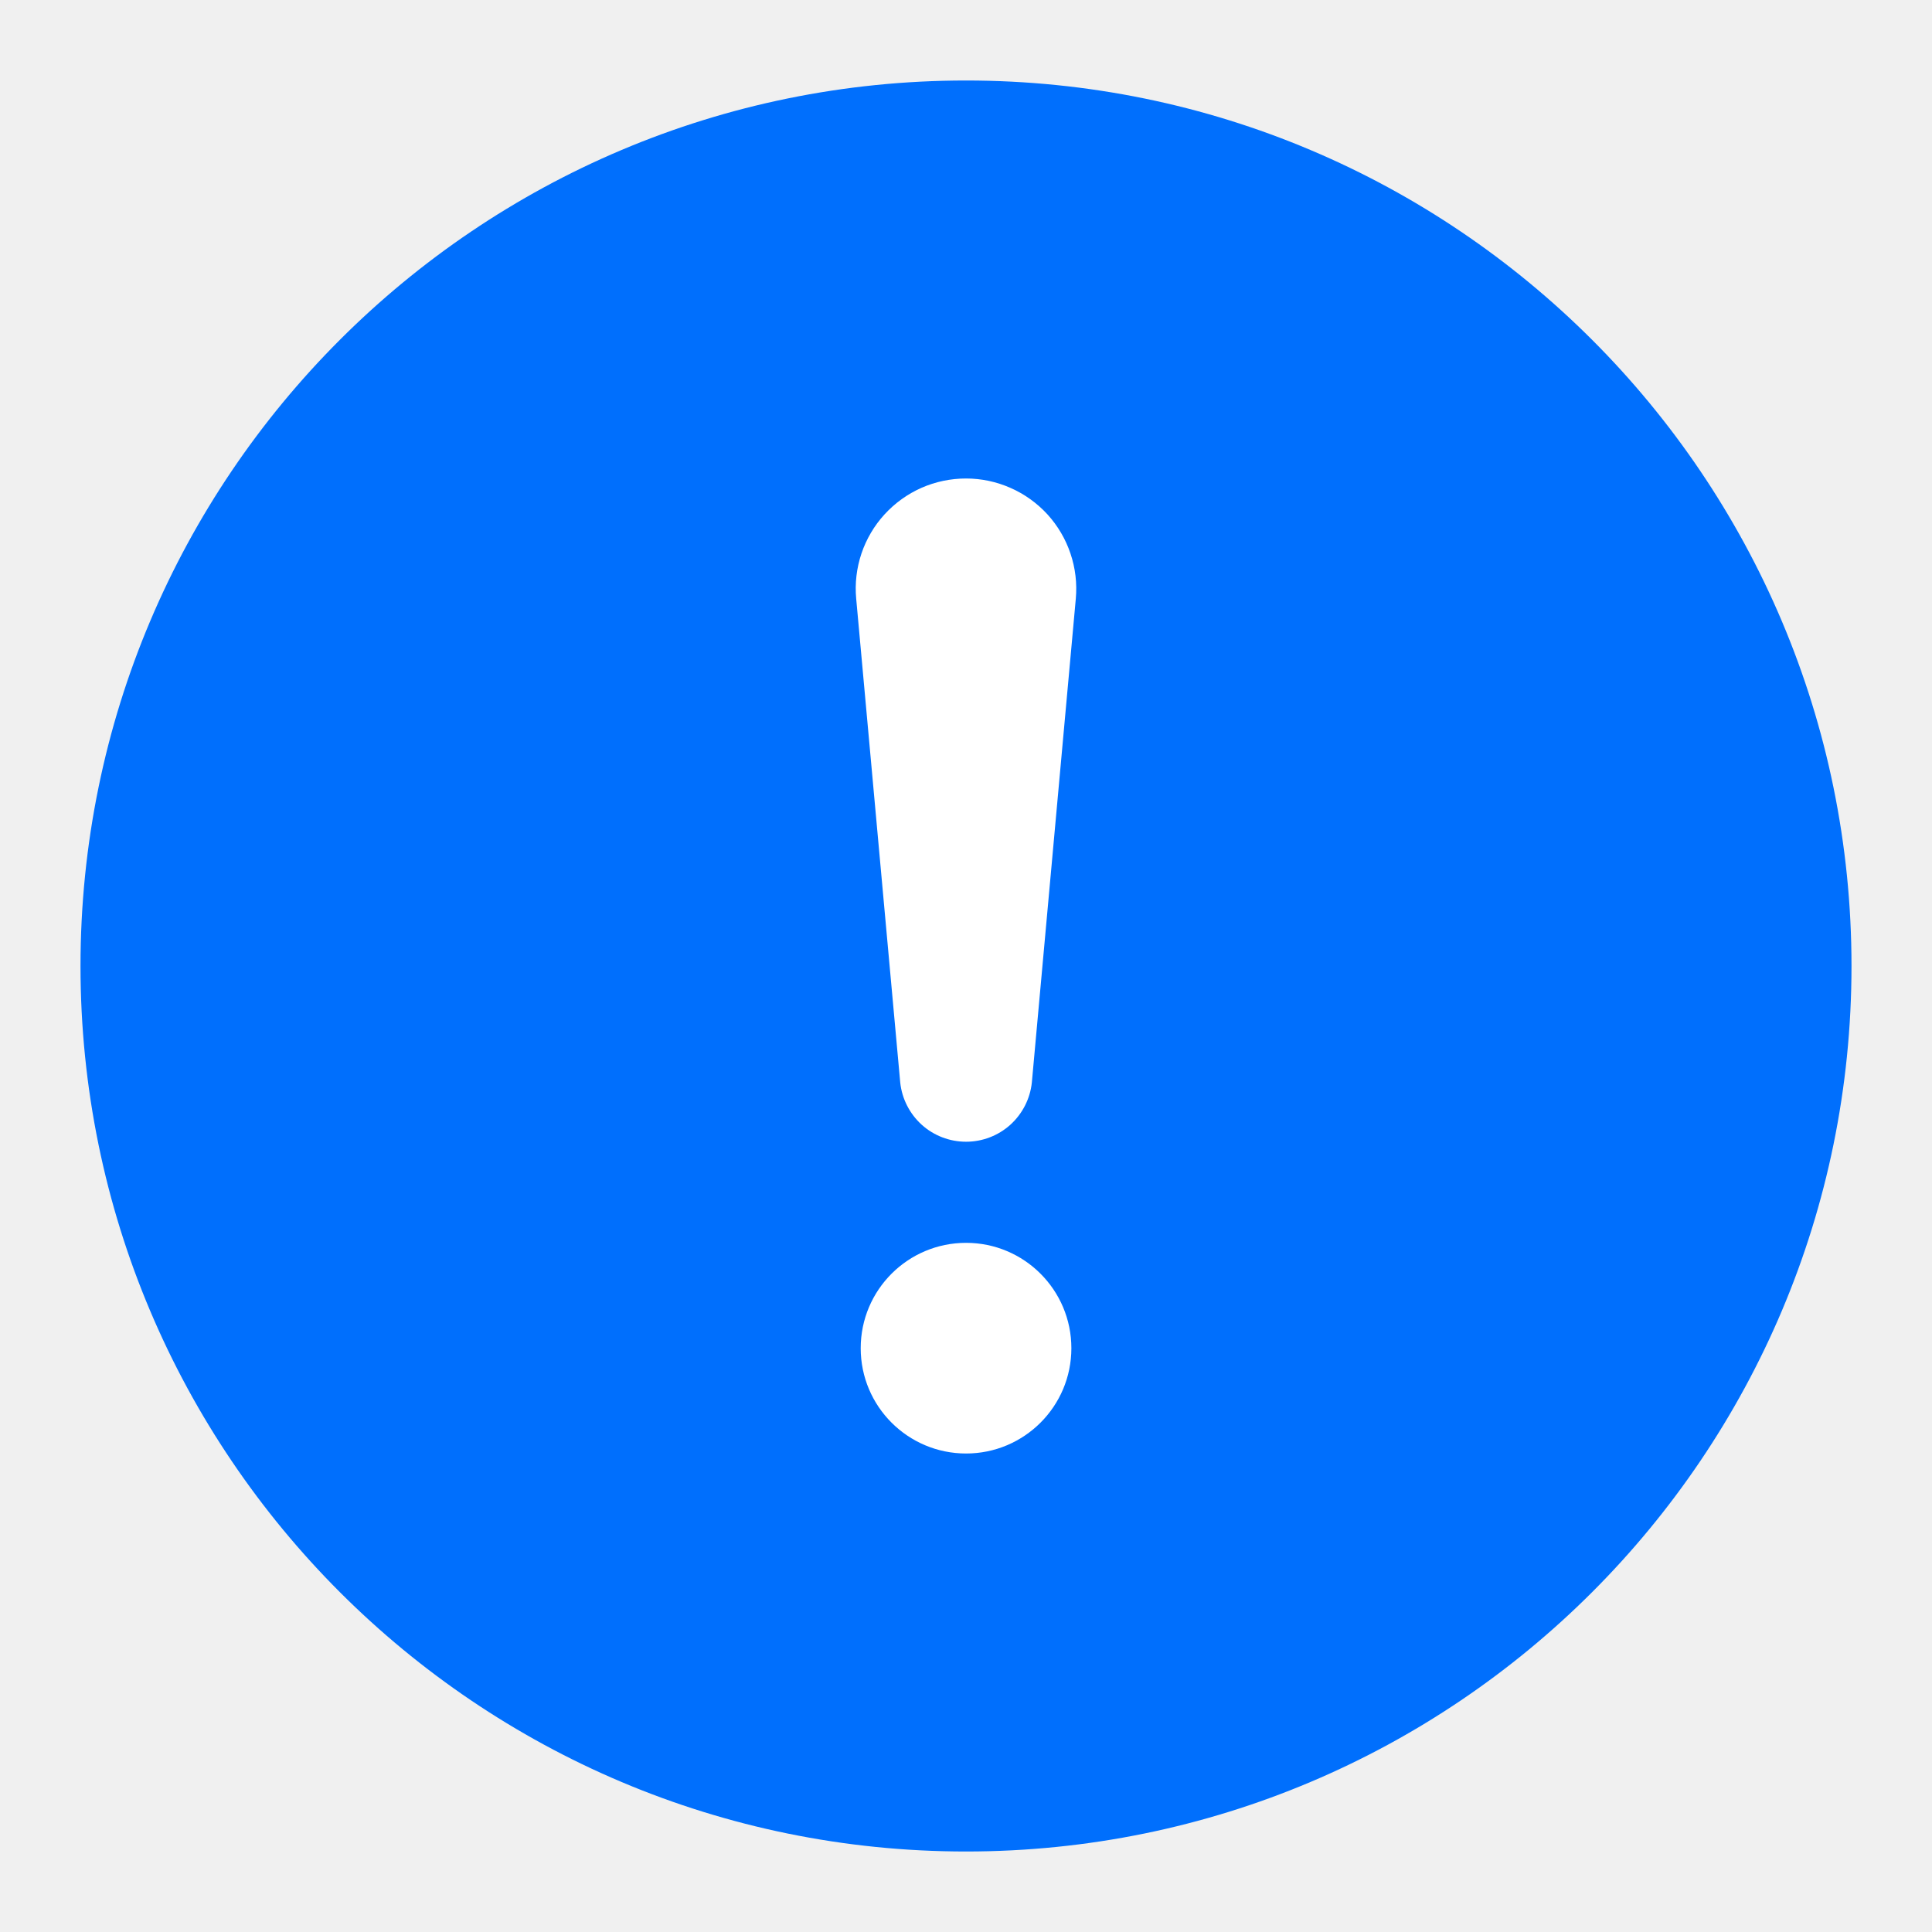
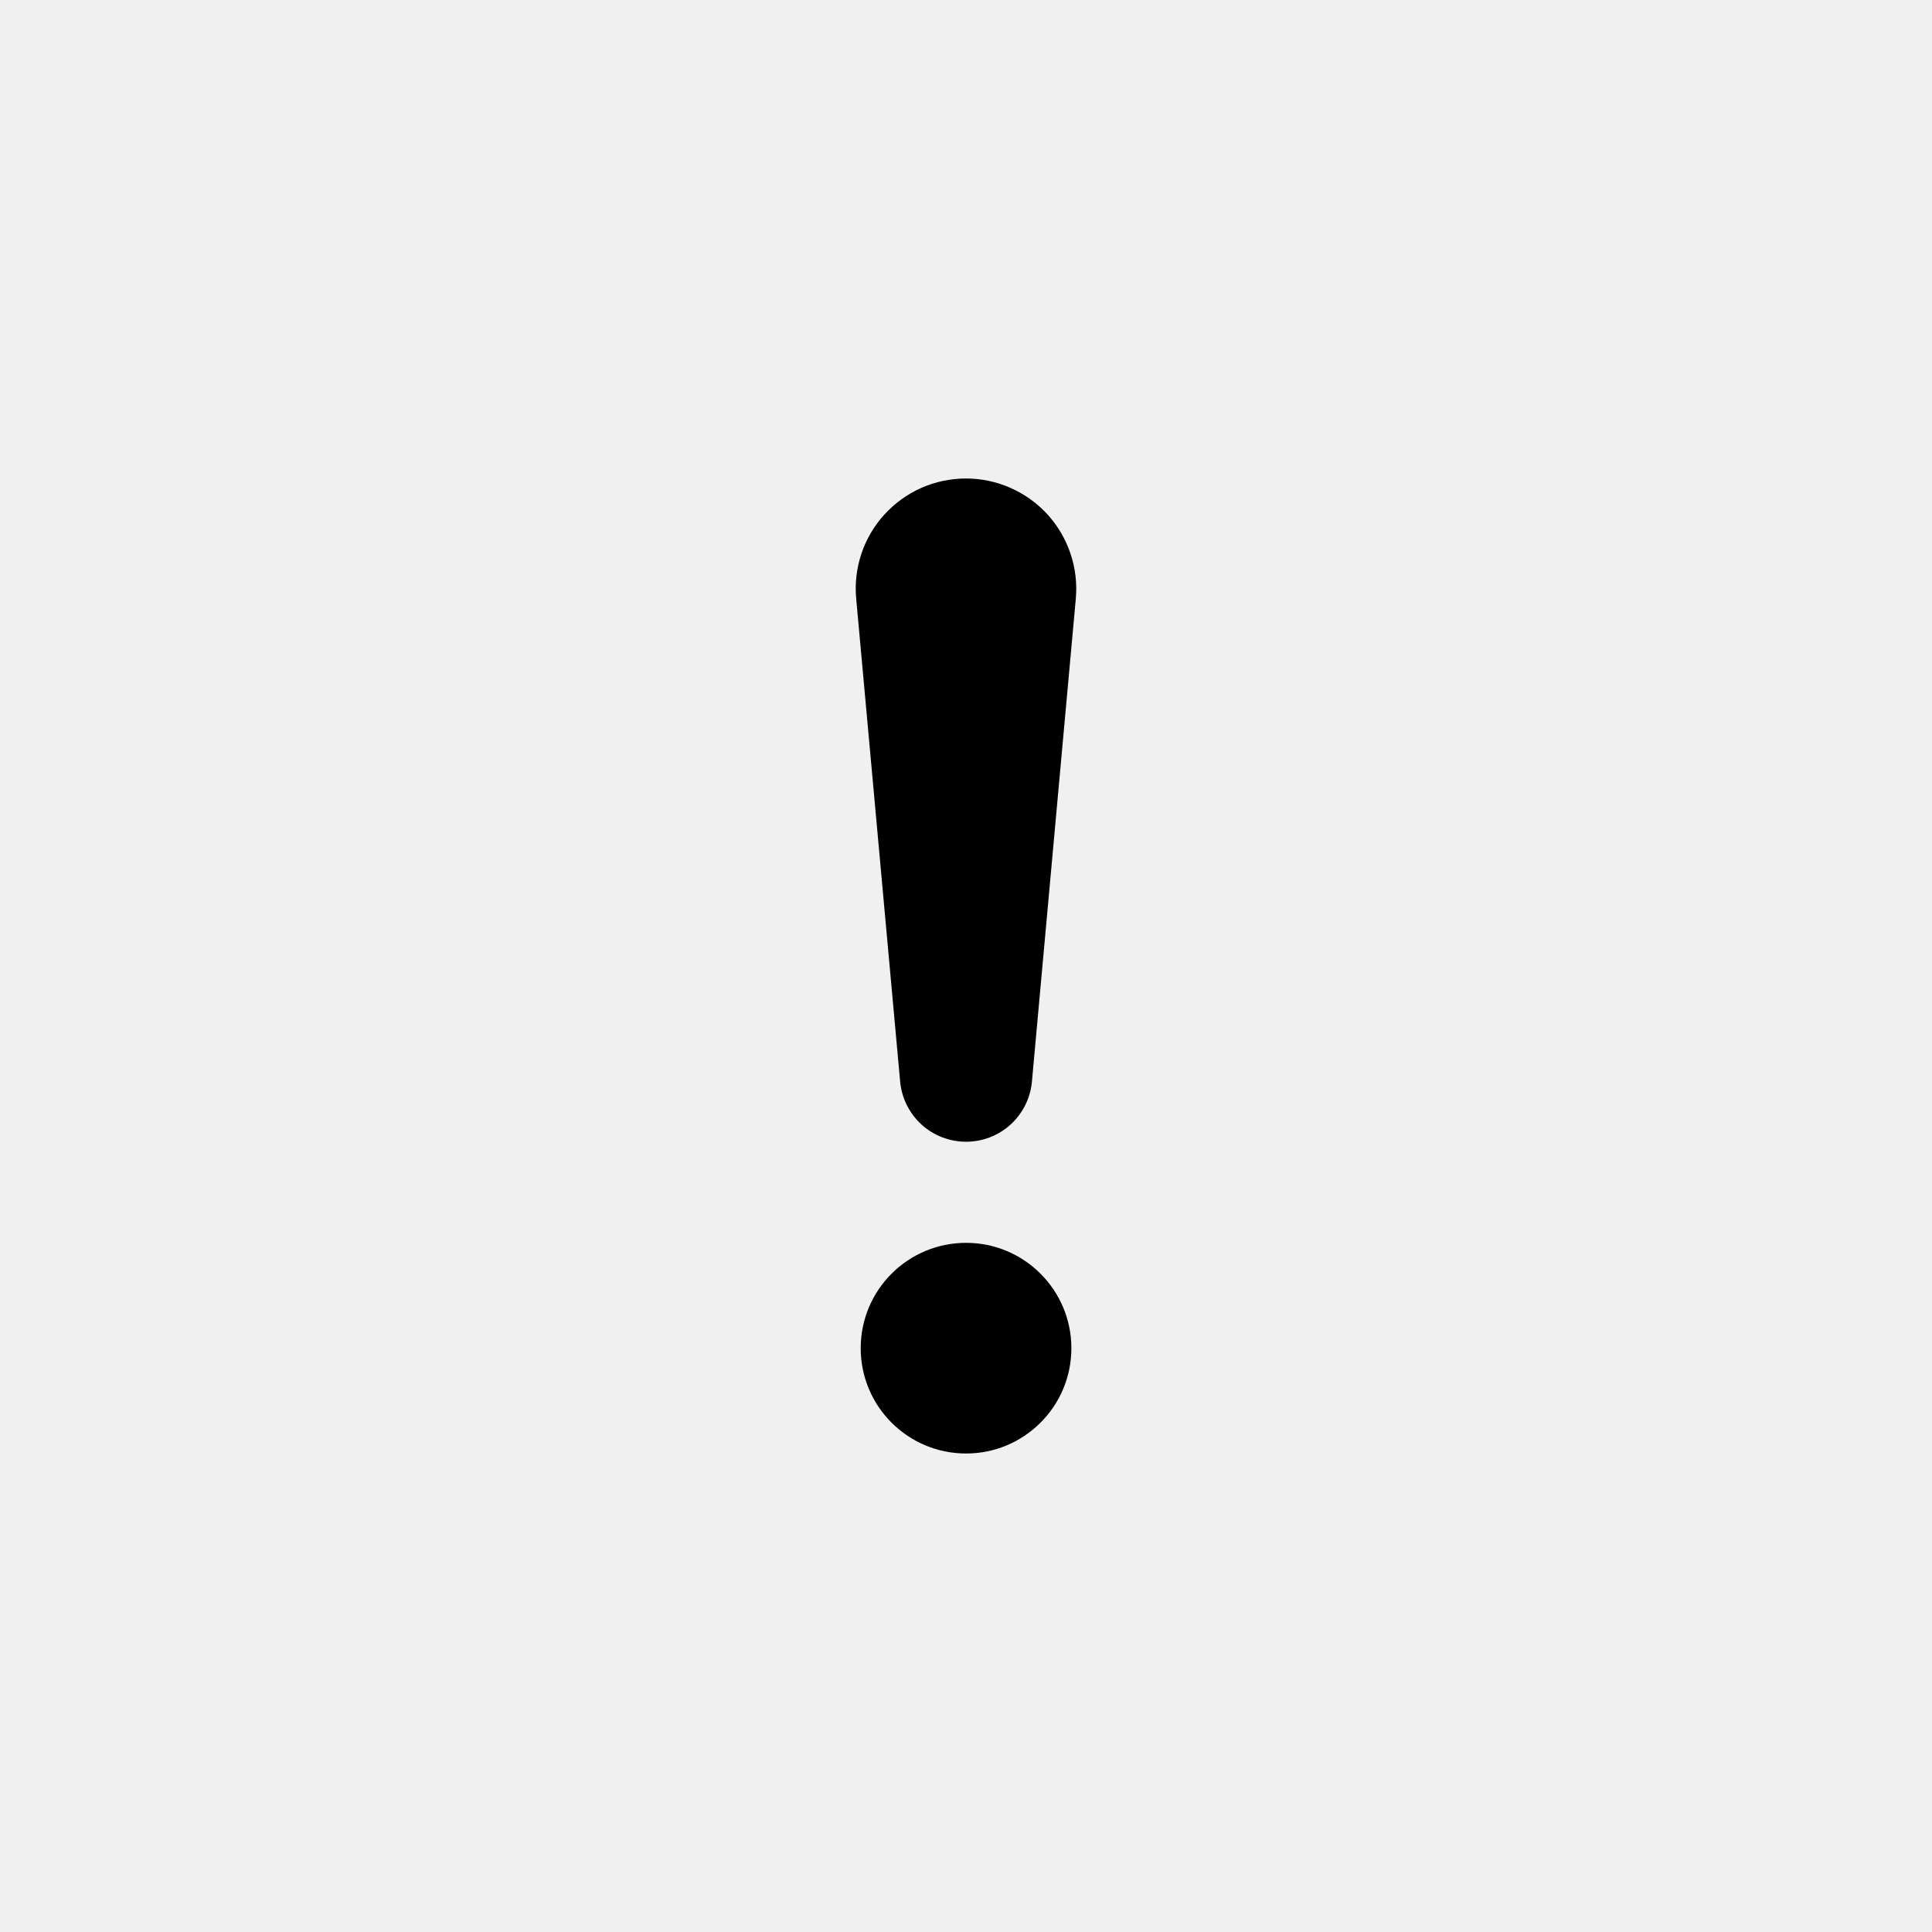
<svg xmlns="http://www.w3.org/2000/svg" width="24" height="24" viewBox="0 0 24 24" fill="none">
-   <mask id="mask0_190_1970" style="mask-type:alpha" maskUnits="userSpaceOnUse" x="1" y="1" width="22" height="22">
-     <circle cx="12" cy="12" r="11" fill="#D9D9D9" />
-   </mask>
-   <g mask="url(#mask0_190_1970)">
-     <rect width="24" height="24" fill="#006FFD" />
-   </g>
-   <path d="M11.447 6.06C11.622 5.983 11.81 5.944 12.001 5.944C12.191 5.944 12.379 5.984 12.553 6.061C12.727 6.137 12.883 6.25 13.012 6.39C13.14 6.531 13.238 6.697 13.298 6.877C13.359 7.057 13.381 7.248 13.364 7.438L12.818 13.447C12.797 13.649 12.701 13.836 12.551 13.972C12.4 14.108 12.204 14.183 12.001 14.183C11.797 14.183 11.601 14.108 11.45 13.972C11.3 13.836 11.204 13.649 11.183 13.447L10.636 7.438C10.618 7.248 10.641 7.057 10.701 6.877C10.762 6.696 10.86 6.53 10.988 6.39C11.117 6.249 11.273 6.137 11.447 6.06Z" fill="white" />
-   <path d="M13.309 16.748C13.309 17.47 12.723 18.056 12.001 18.056C11.278 18.056 10.692 17.47 10.692 16.748C10.692 16.025 11.278 15.439 12.001 15.439C12.723 15.439 13.309 16.025 13.309 16.748Z" fill="white" />
+   <path d="M11.447 6.06C11.622 5.983 11.81 5.944 12.001 5.944C12.191 5.944 12.379 5.984 12.553 6.061C12.727 6.137 12.883 6.25 13.012 6.39C13.14 6.531 13.238 6.697 13.298 6.877C13.359 7.057 13.381 7.248 13.364 7.438L12.818 13.447C12.797 13.649 12.701 13.836 12.551 13.972C12.4 14.108 12.204 14.183 12.001 14.183C11.797 14.183 11.601 14.108 11.45 13.972C11.3 13.836 11.204 13.649 11.183 13.447L10.636 7.438C10.618 7.248 10.641 7.057 10.701 6.877C10.762 6.696 10.86 6.53 10.988 6.39C11.117 6.249 11.273 6.137 11.447 6.06Z" fill="currentColor" />
+   <path d="M13.309 16.748C13.309 17.47 12.723 18.056 12.001 18.056C11.278 18.056 10.692 17.47 10.692 16.748C10.692 16.025 11.278 15.439 12.001 15.439C12.723 15.439 13.309 16.025 13.309 16.748Z" fill="currentColor" />
</svg>
